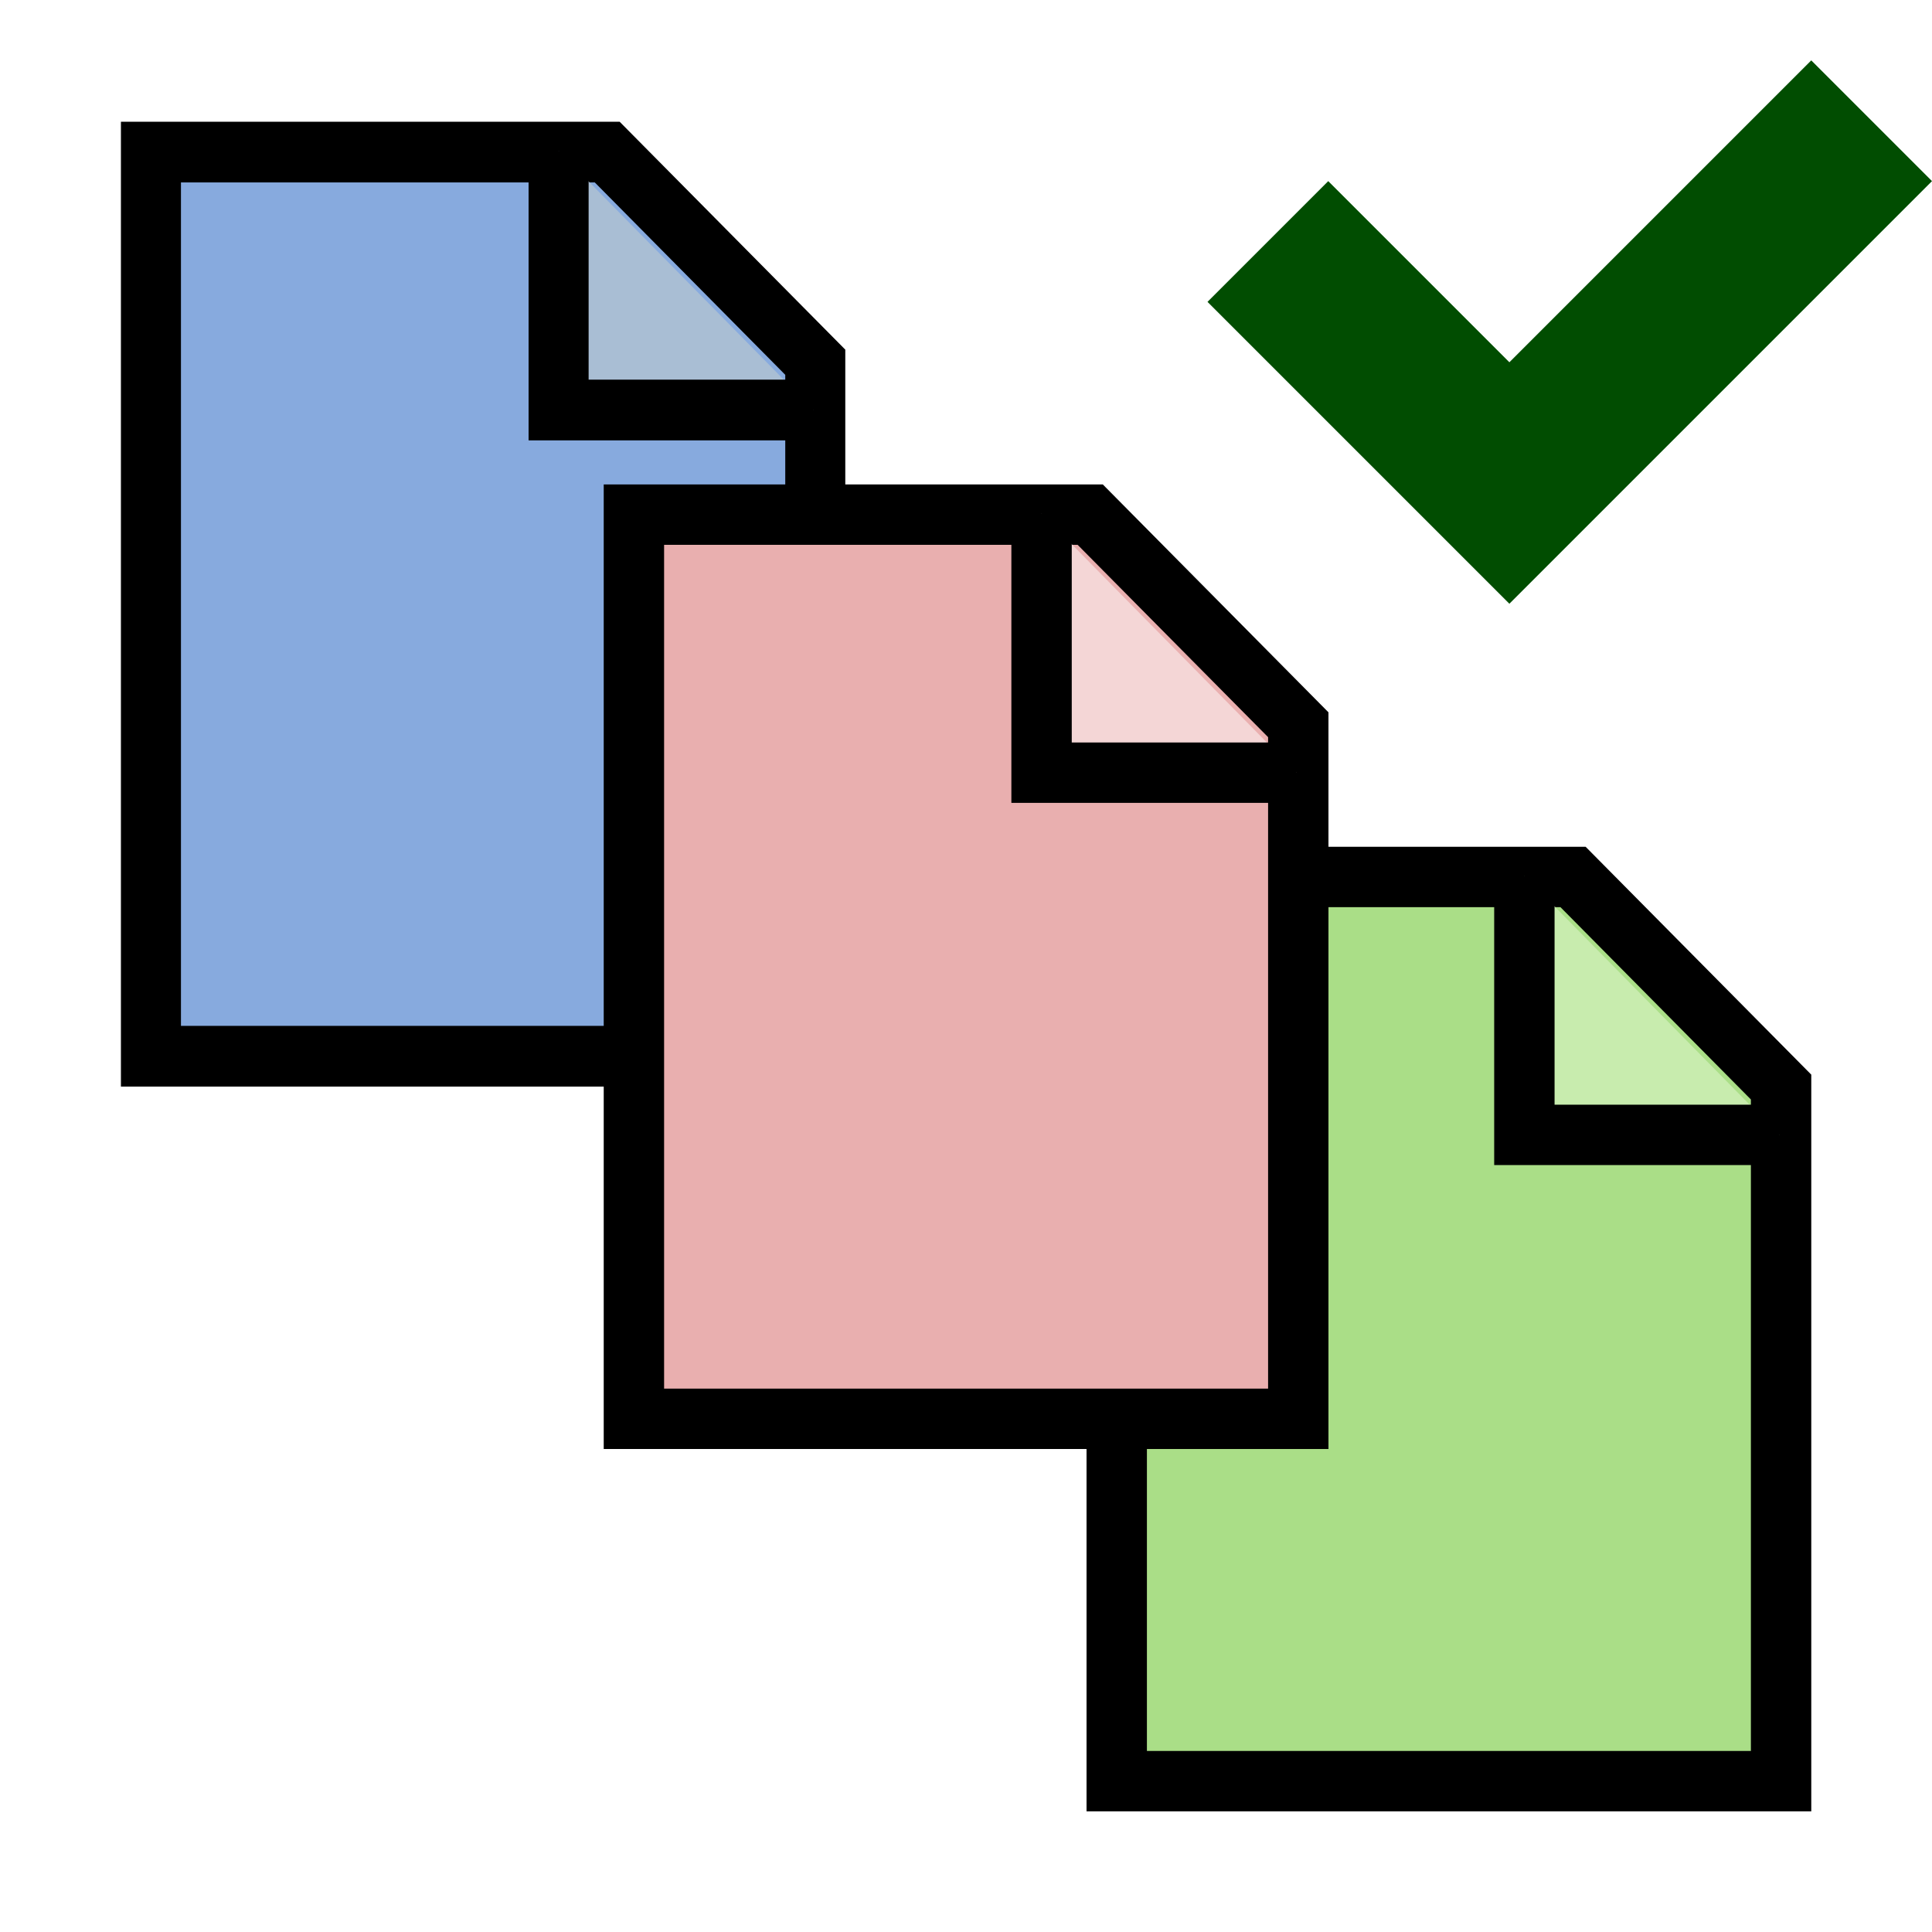
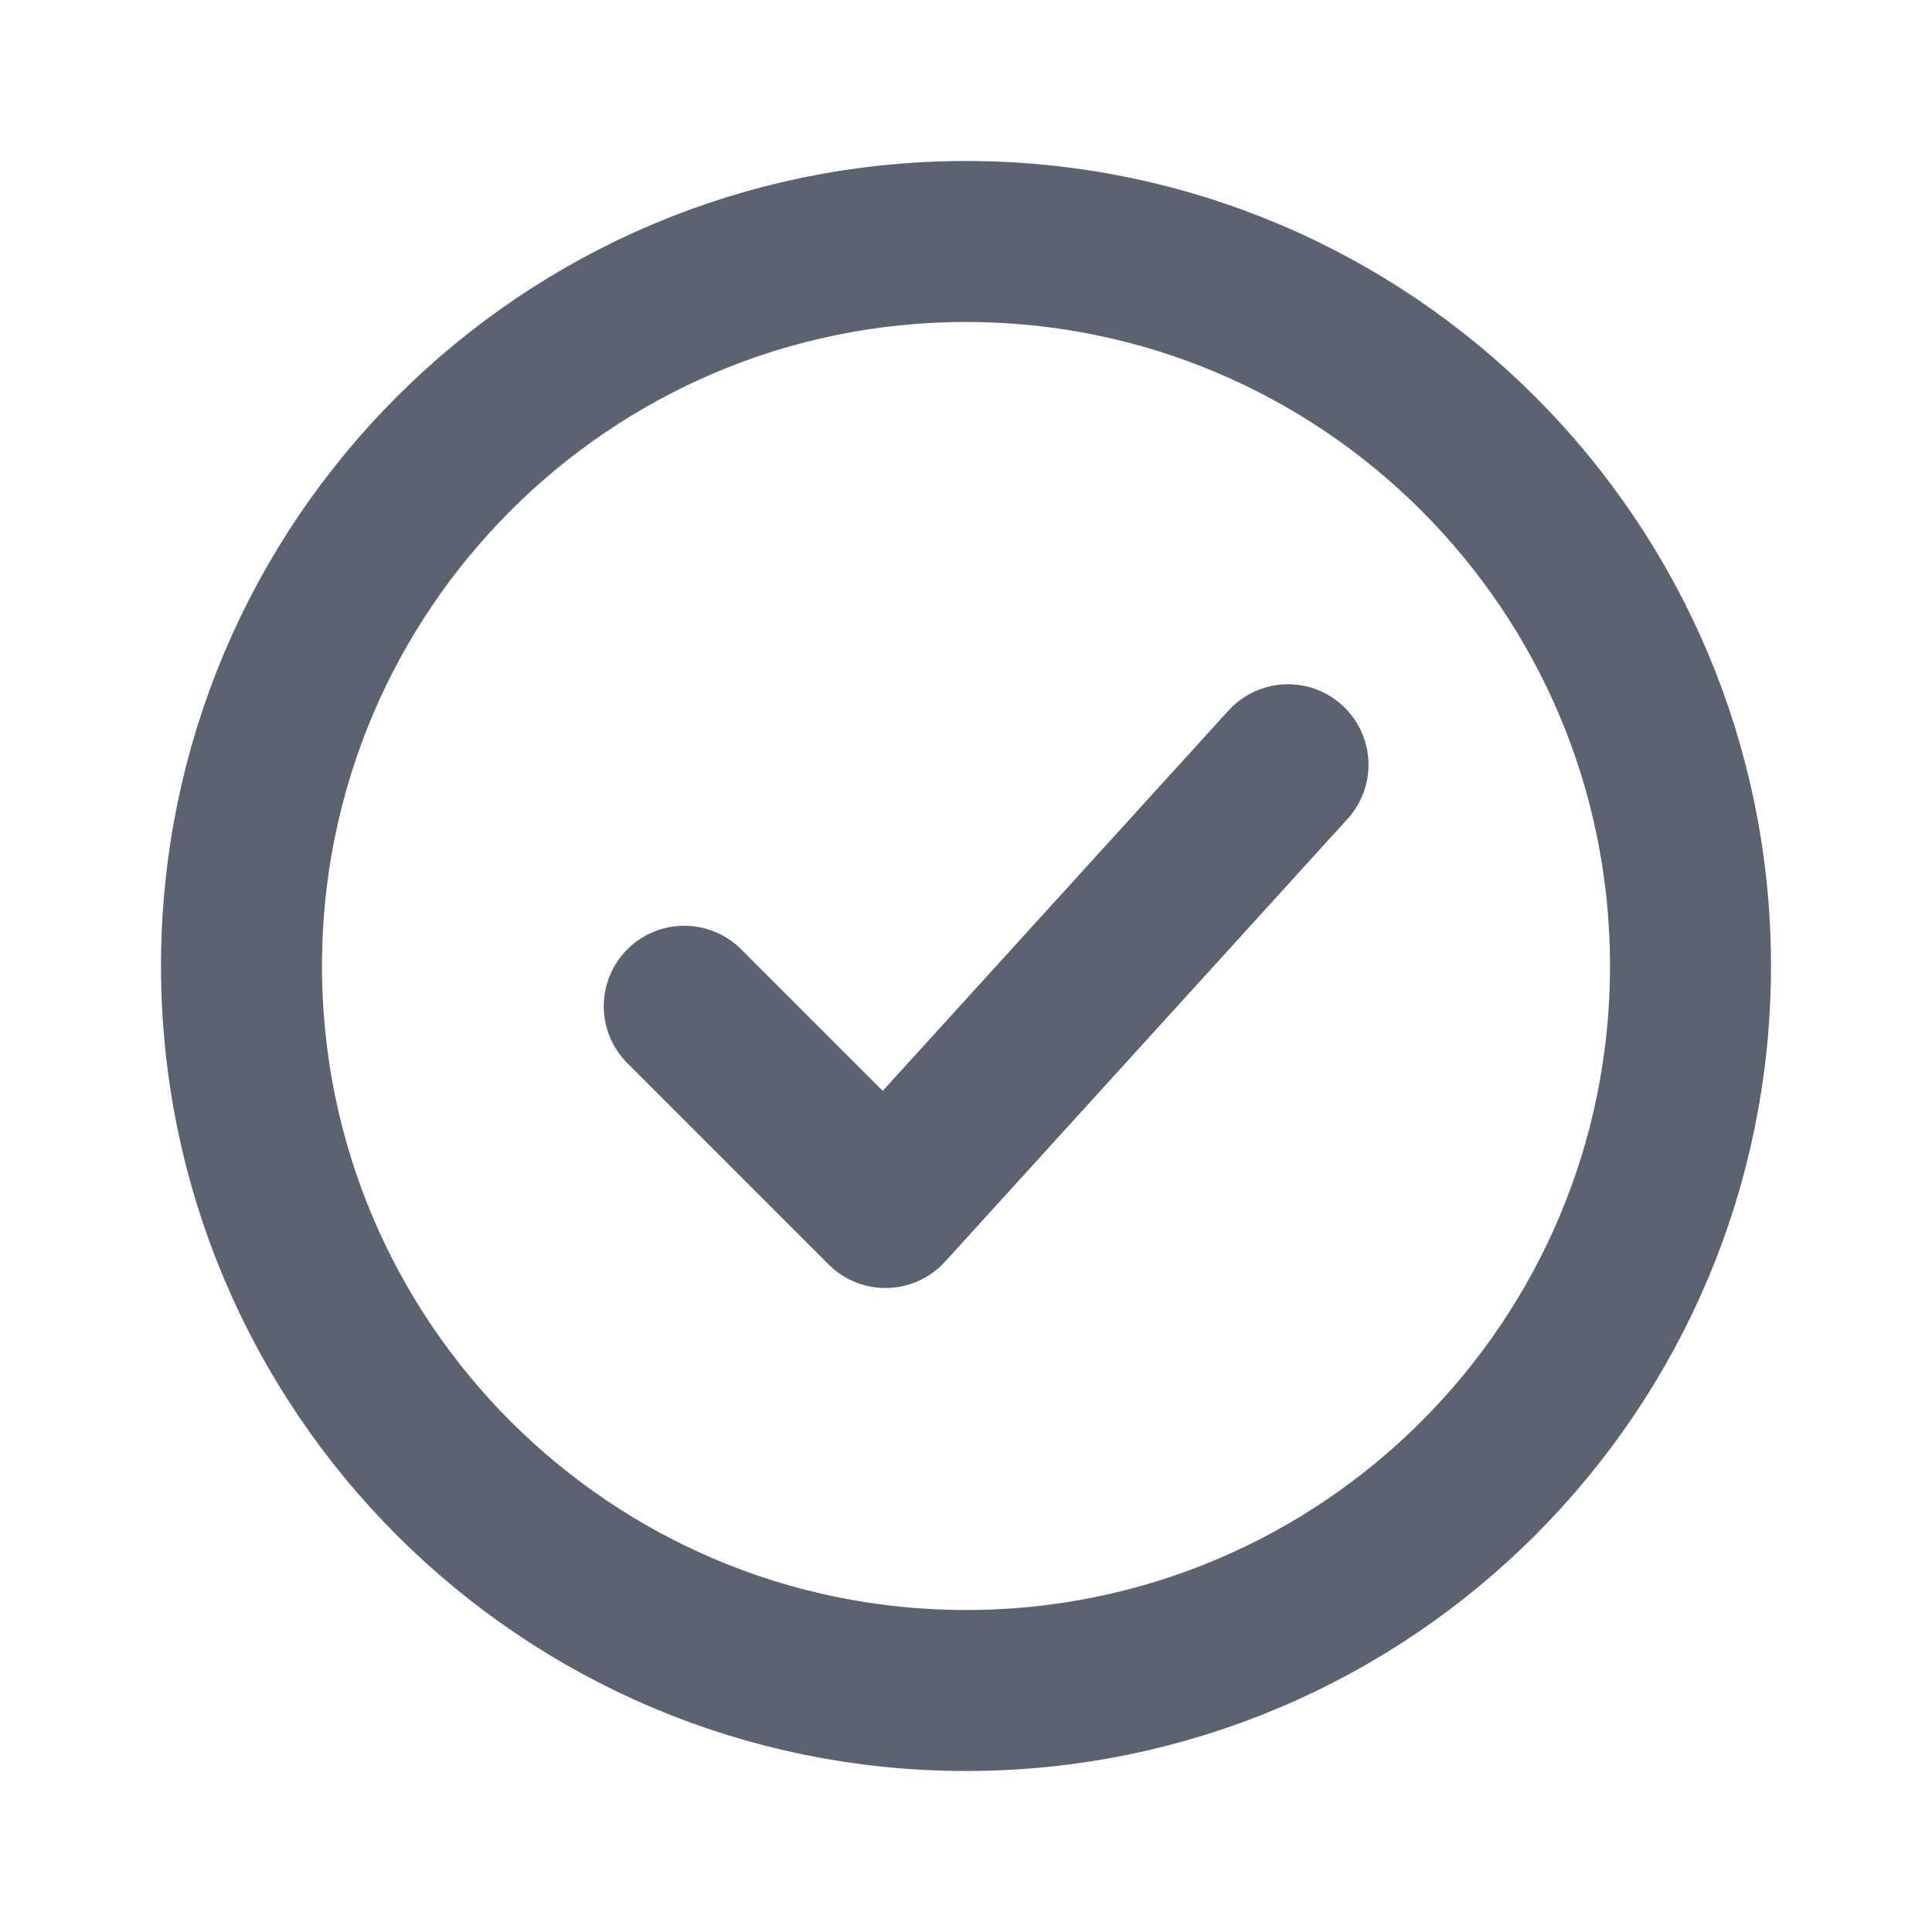
- <svg xmlns="http://www.w3.org/2000/svg" width="16px" height="16px" id="svg2385" version="1.1">
-   <defs id="defs2387">
-     </defs>
-   <g id="layer1">
-     <g id="g3168" transform="matrix(0.5001617,0,0,0.5059224,0.2496766,0.7536163)">
-       <path id="rect2385" d="M 2,1 9.555,1 13,4.44 l 0,11.36 -11,0 z" style="fill:#87aade;fill-opacity:1;fill-rule:nonzero;stroke:#000000;stroke-width:0.994;stroke-miterlimit:4;stroke-opacity:1;stroke-dashoffset:0" />
-       <path id="path2388" d="m 8.75,0.981 0,4.241 4.223,0" style="fill:#a9bed4;fill-opacity:1;fill-rule:evenodd;stroke:#000000;stroke-width:0.994;stroke-linecap:butt;stroke-linejoin:miter;stroke-miterlimit:4;stroke-opacity:1;stroke-dasharray:none" />
-     </g>
-     <g id="g3998" transform="translate(7.998221,2.002599)">
-       <path style="fill:#aade87;fill-opacity:1;fill-rule:nonzero;stroke:#000000;stroke-width:0.5;stroke-miterlimit:4;stroke-opacity:1;stroke-dashoffset:0" d="m 1.25,5.26 3.779,0 1.723,1.74 0,5.748 -5.502,0 z" id="path3899" />
-       <path style="fill:#c8ecae;fill-opacity:1;fill-rule:evenodd;stroke:#000000;stroke-width:0.5;stroke-linecap:butt;stroke-linejoin:miter;stroke-miterlimit:4;stroke-opacity:1;stroke-dasharray:none" d="m 4.626,5.25 0,2.146 2.112,0" id="path3901" />
-     </g>
-     <g id="g3994" transform="translate(-4.498221,-2.5)">
-       <path style="fill:#e9afaf;fill-opacity:1;fill-rule:nonzero;stroke:#000000;stroke-width:0.5;stroke-miterlimit:4;stroke-opacity:1;stroke-dashoffset:0" d="m 9.748,6.762 3.779,0 1.723,1.74 0,5.748 -5.502,0 z" id="path3893" />
-       <path style="fill:#f4d6d6;fill-opacity:1;fill-rule:evenodd;stroke:#000000;stroke-width:0.5;stroke-linecap:butt;stroke-linejoin:miter;stroke-miterlimit:4;stroke-opacity:1;stroke-dasharray:none" d="m 13.124,6.753 0,2.146 2.112,0" id="path3895" />
-     </g>
-     <path style="fill:#014d01;fill-opacity:1;stroke:none" d="M 15,0.5 12.5,3 11,1.5 10,2.5 12.5,5 16,1.5 z" id="path4081" />
-   </g>
+ <svg xmlns="http://www.w3.org/2000/svg" width="24" height="24" viewBox="0 0 24 24" fill="none" stroke="#5C6370" stroke-width="2" stroke-linecap="round" stroke-linejoin="round">
+   <circle cx="12" cy="12" r="9" />
+   <polyline points="8.5 12.5 11 15 16 9.5" />
</svg>
